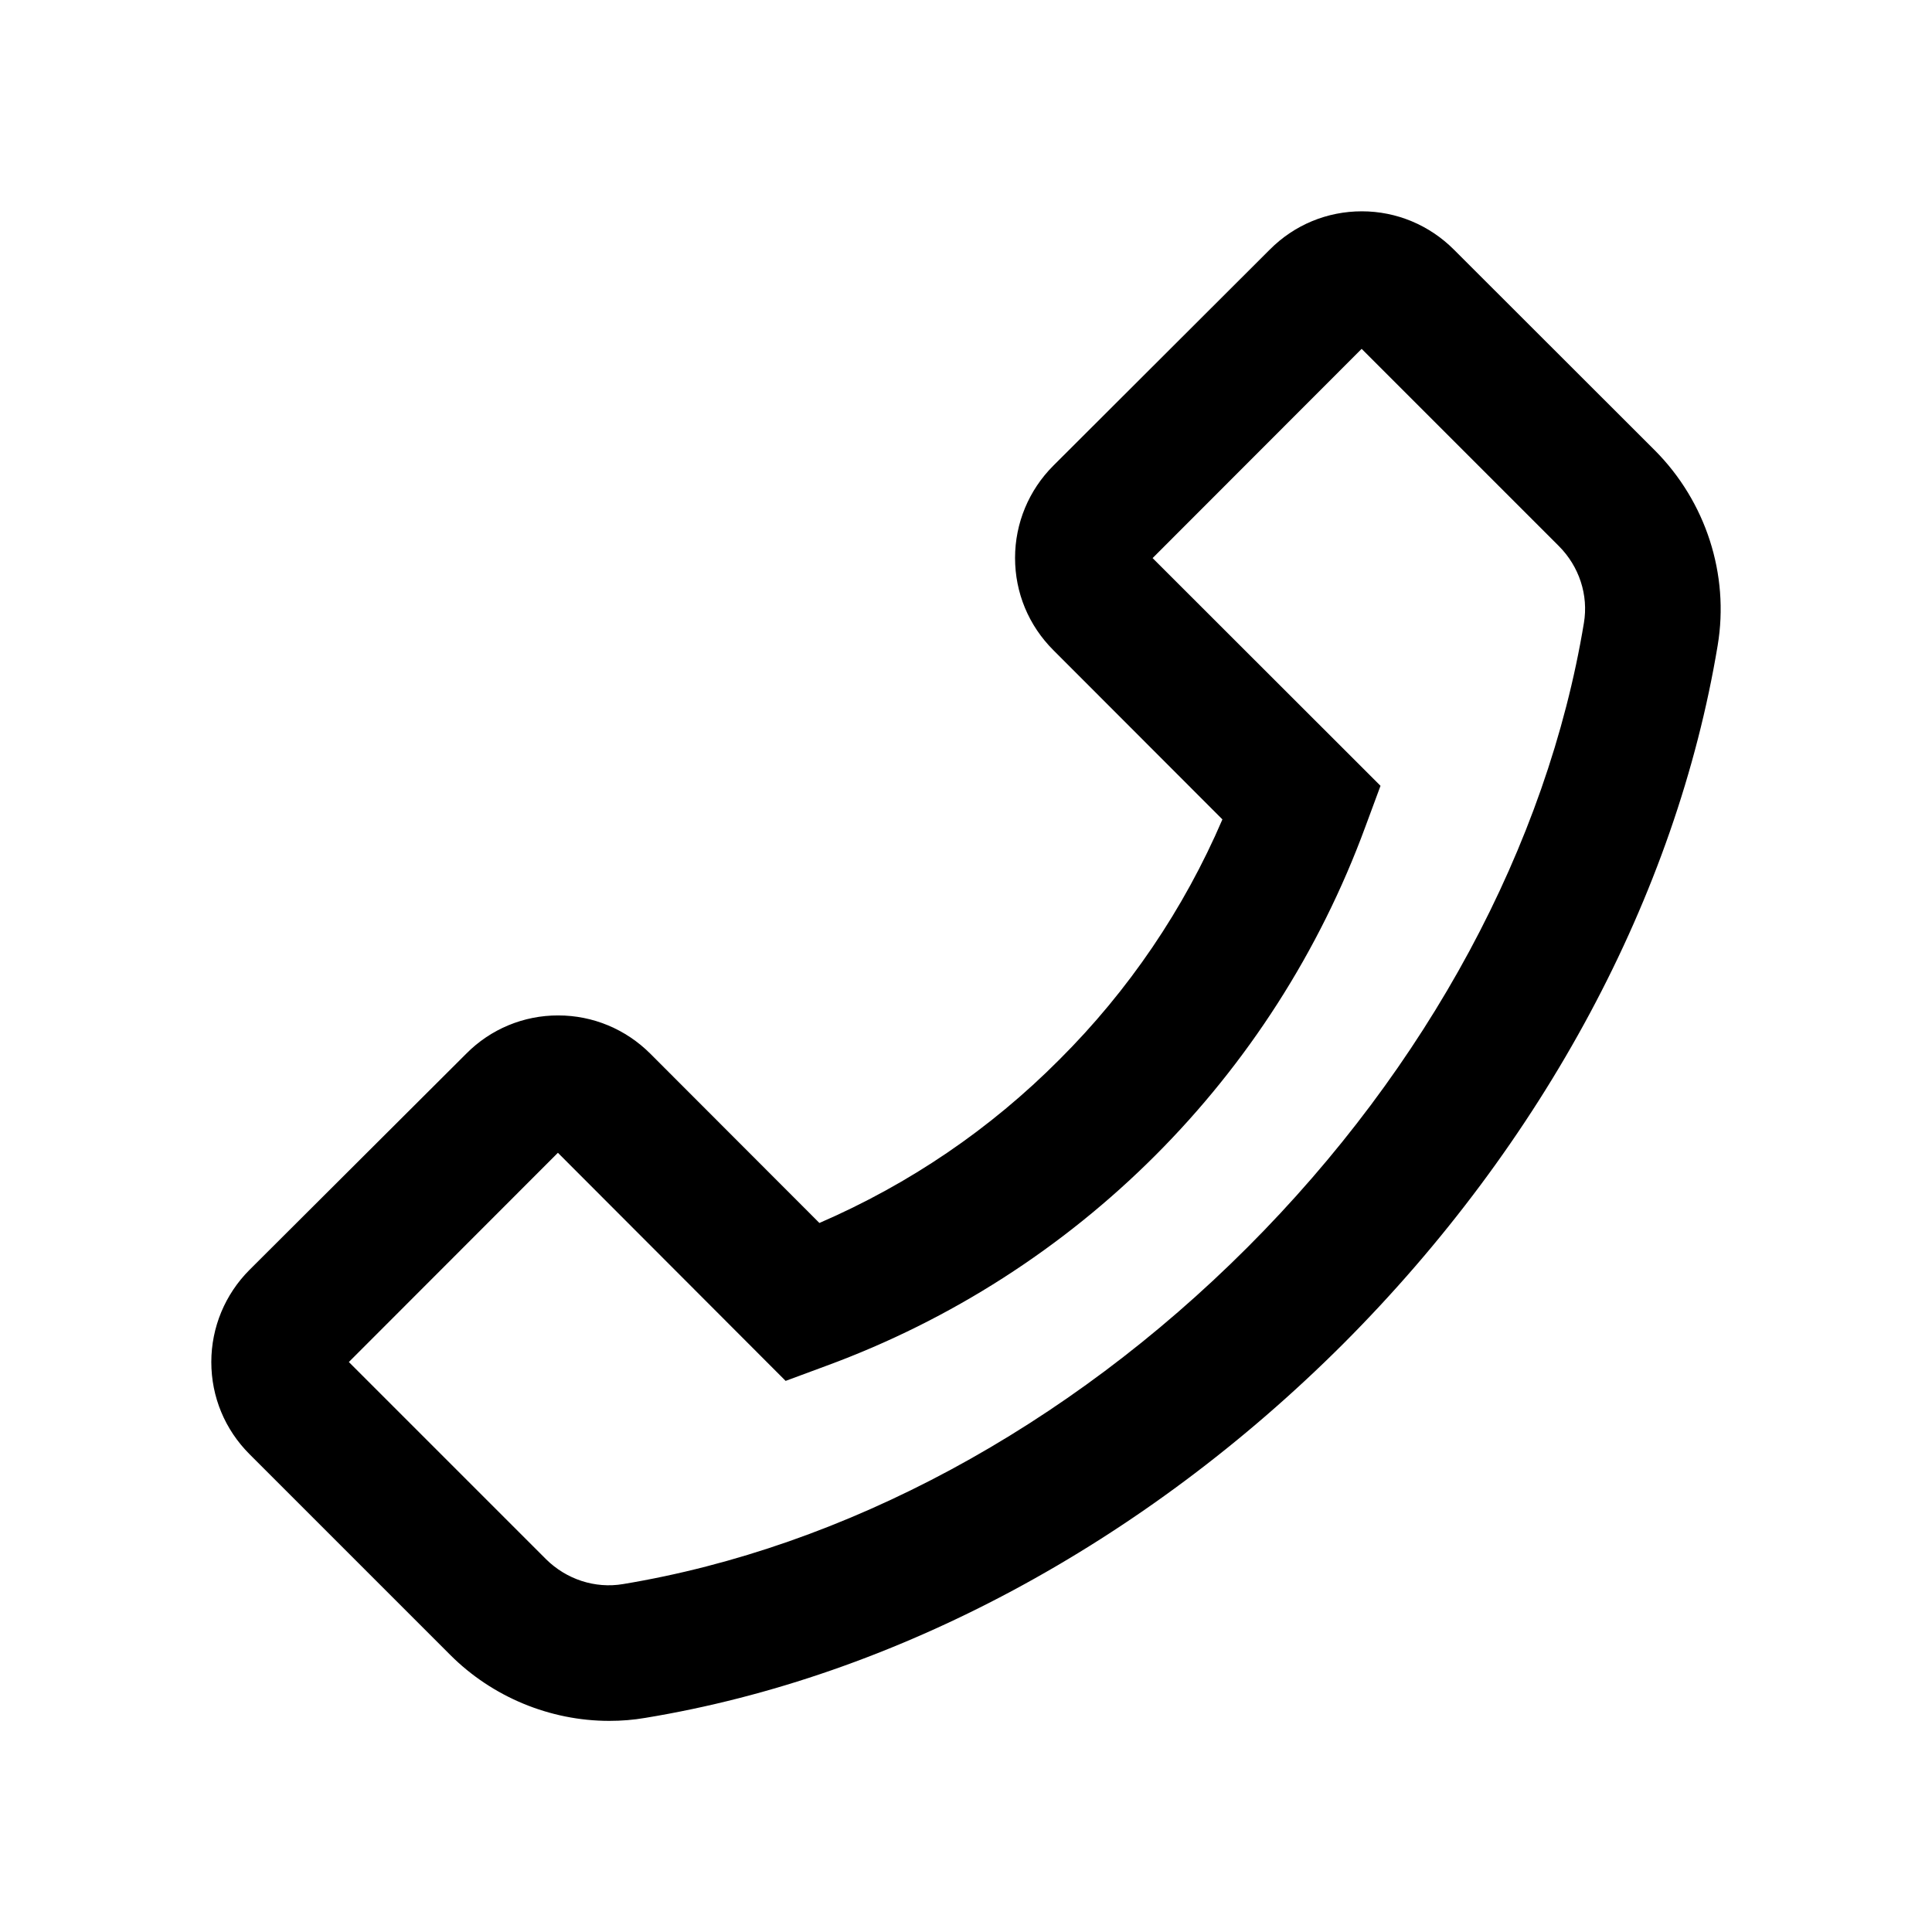
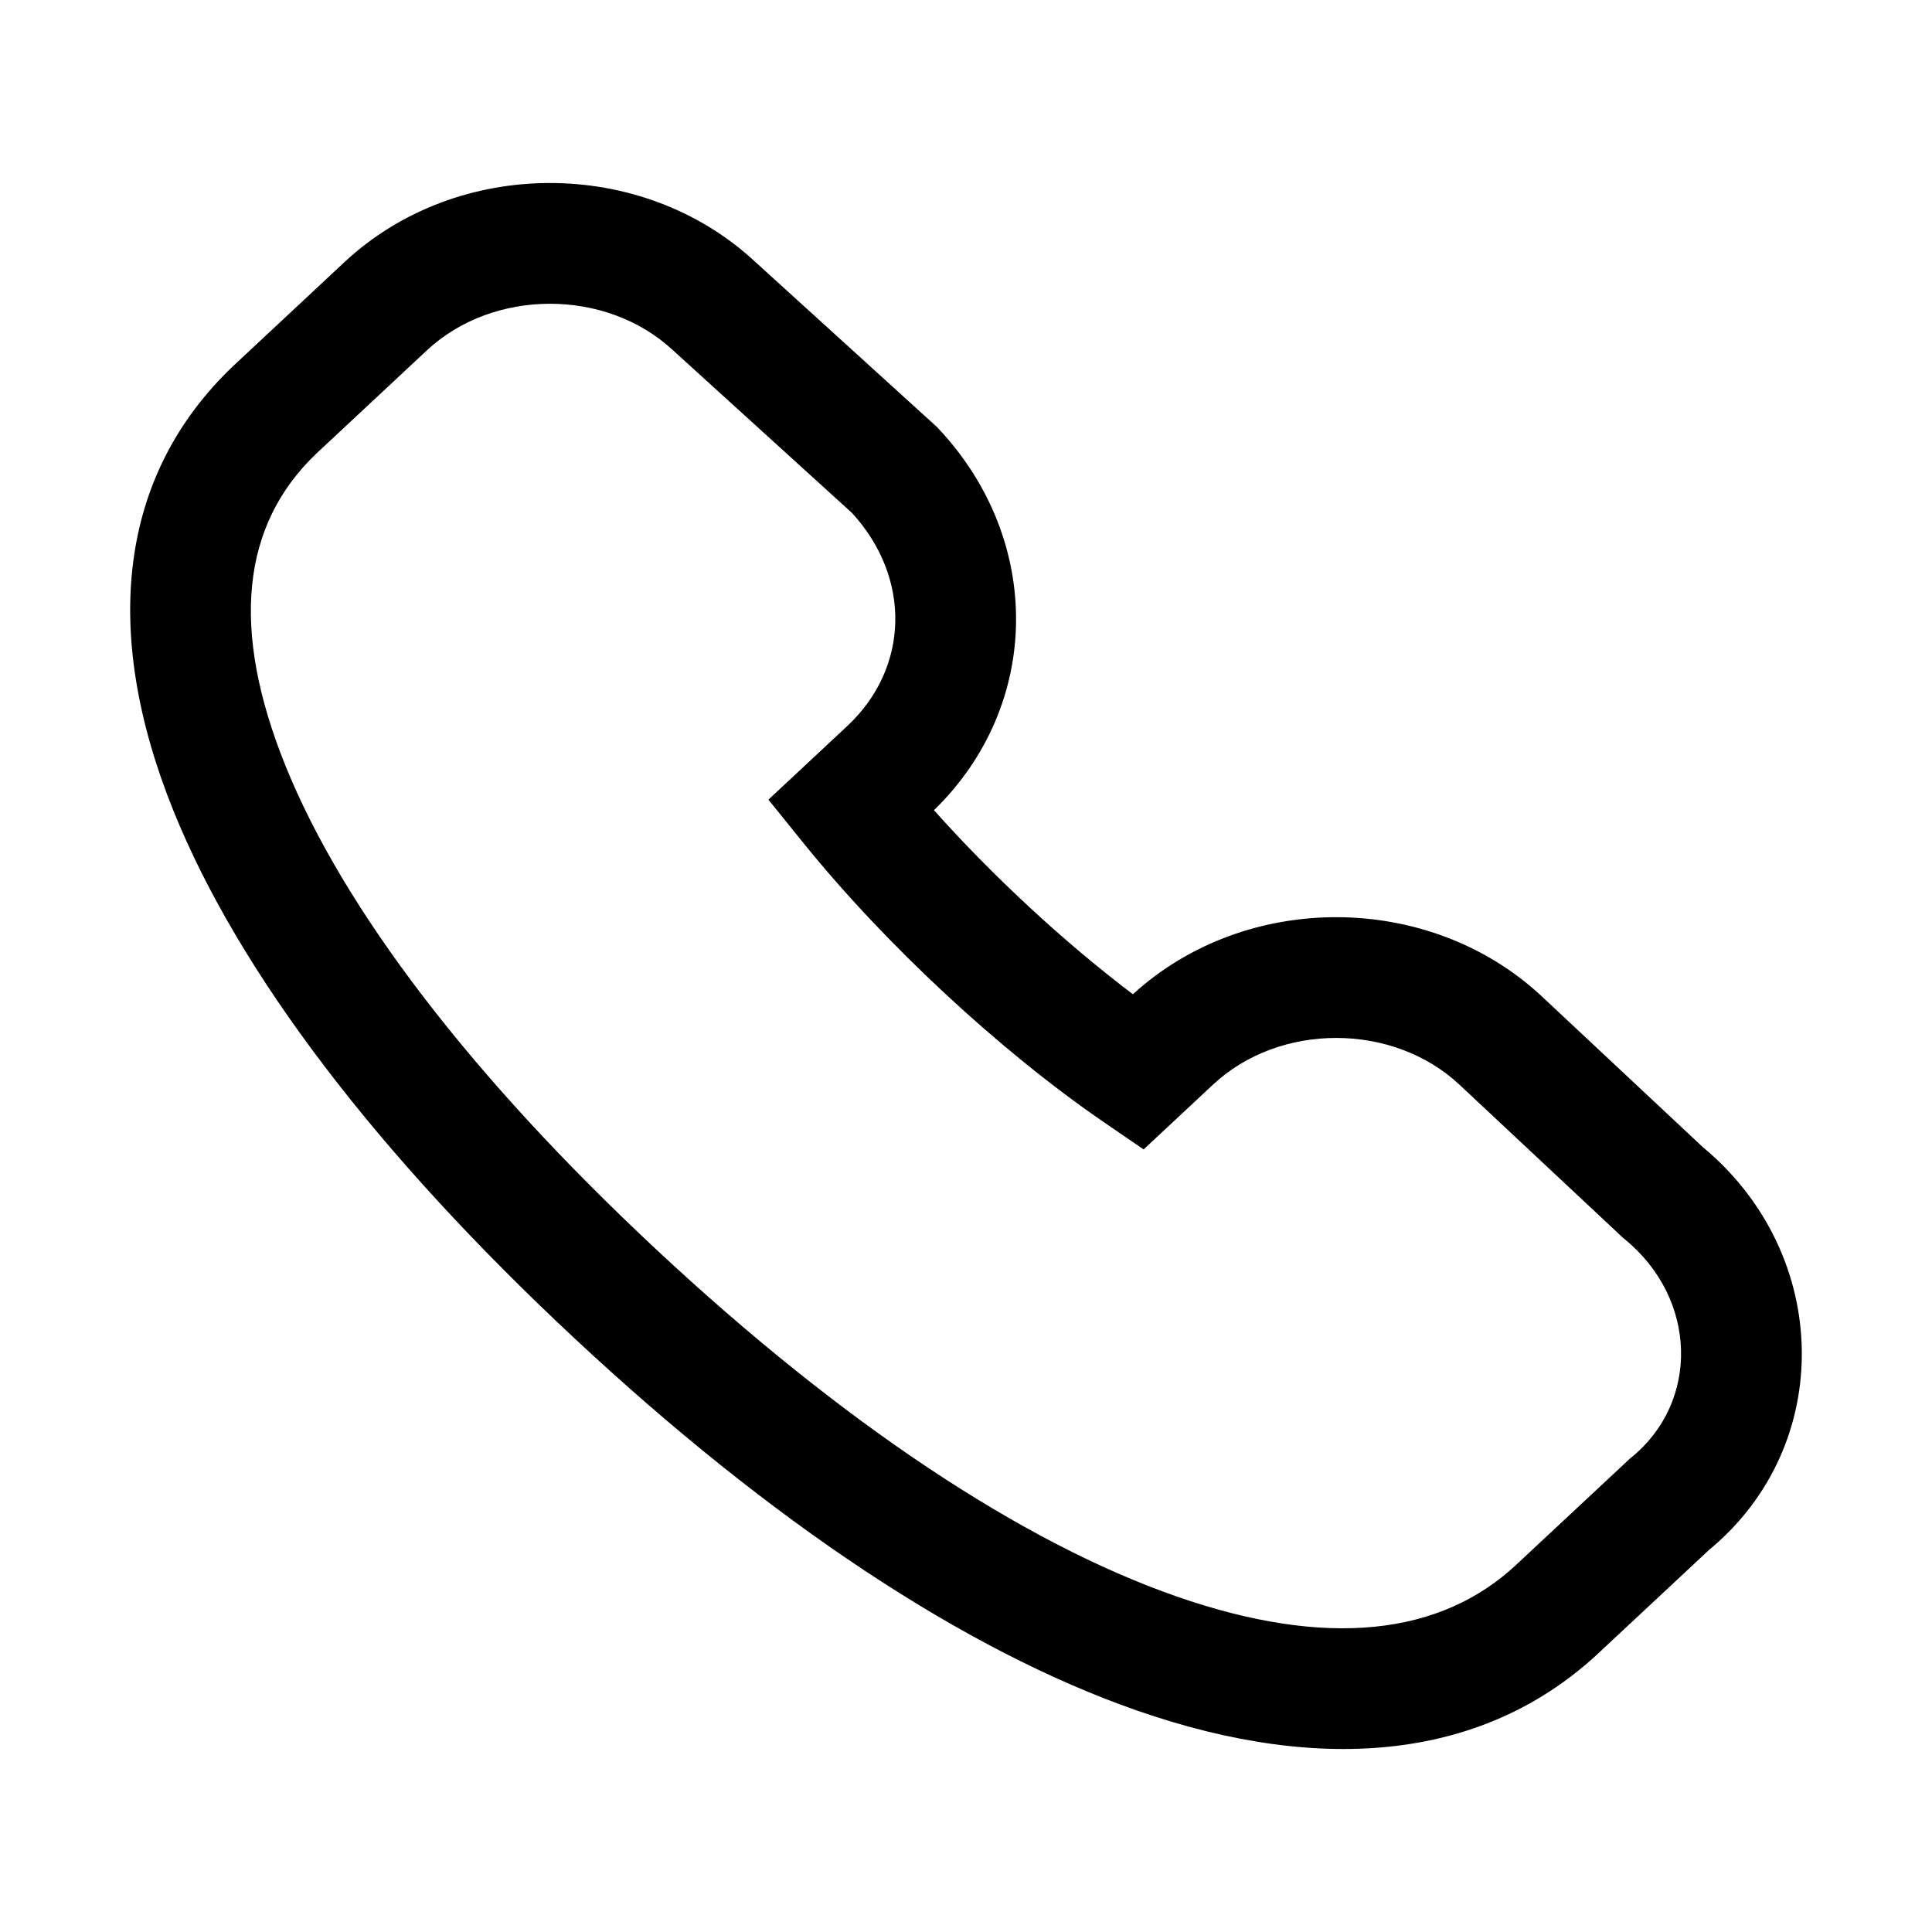
<svg xmlns="http://www.w3.org/2000/svg" class="icon" viewBox="0 0 1024 1024">
-   <path d="M877.1 238.7L770.6 132.3c-13-13-30.4-20.3-48.8-20.3s-35.8 7.2-48.8 20.3L558.3 246.8c-13 13-20.3 30.5-20.3 48.9 0 18.5 7.2 35.8 20.3 48.9l89.6 89.7a405.46 405.46 0 0 1-86.4 127.3c-36.7 36.9-79.6 66-127.2 86.6l-89.6-89.7c-13-13-30.4-20.3-48.8-20.3a68.2 68.2 0 0 0-48.8 20.3L132.3 673c-13 13-20.3 30.5-20.3 48.9 0 18.5 7.2 35.8 20.3 48.9l106.4 106.4c22.2 22.2 52.8 34.9 84.2 34.9 6.5 0 12.8-.5 19.2-1.6 132.4-21.8 263.8-92.3 369.9-198.3C818 606 888.4 474.6 910.4 342.1c6.3-37.6-6.3-76.3-33.3-103.4zm-37.6 91.5c-19.5 117.9-82.9 235.5-178.4 331s-213 158.9-330.9 178.4c-14.8 2.5-30-2.5-40.8-13.2L184.9 721.9 295.7 611l119.8 120 .9.9 21.6-8a481.29 481.29 0 0 0 285.7-285.8l8-21.6-120.8-120.7 110.8-110.9 104.5 104.5c10.8 10.8 15.8 26 13.3 40.8z" />
+   <path d="M496.623,226.331 L497.502,227.268 C553.019,286.516 552.215,373.783 495.022,429.418 C526.233,464.401 564.159,499.504 600.454,526.973 C660.442,472.146 757.669,472.516 817.203,528.109 L902.459,607.928 C971.007,664.783 972.83,766.13 905.897,821.429 L848.507,875.016 C788.194,932.327 702.275,941.327 602.602,906.61 C511.25,874.791 408.513,806.472 304.215,709.079 C200.029,611.79 126.653,515.739 91.942,429.765 C53.671,334.974 62.648,252.003 123.604,193.991 L123.714,193.886 L182.557,138.939 C242.197,83.247 339.815,82.998 399.785,138.329 L496.623,226.331 Z M356.548,185.516 L356.447,185.423 C321.097,152.744 261.404,152.877 226.237,185.716 L167.622,240.45 C127.991,278.253 122.056,333.403 151.288,405.805 C182.012,481.903 249.963,570.853 347.895,662.302 C446.198,754.096 541.767,817.649 623.654,846.171 C702.717,873.71 763.791,867.292 804.5,828.547 L804.611,828.441 L863.779,773.195 L864.634,772.5 C900.838,743.085 899.862,688.447 861.084,656.763 L860.248,656.08 L859.461,655.343 L773.493,574.857 C738.188,541.889 678.245,541.886 642.952,574.842 L606.134,609.222 L584.961,594.703 C529.982,557.003 469.175,500.486 425.987,446.999 L407.279,423.831 L449.055,384.821 C482.022,354.036 483.137,306.369 451.613,271.906 L356.548,185.516 Z" />
</svg>
